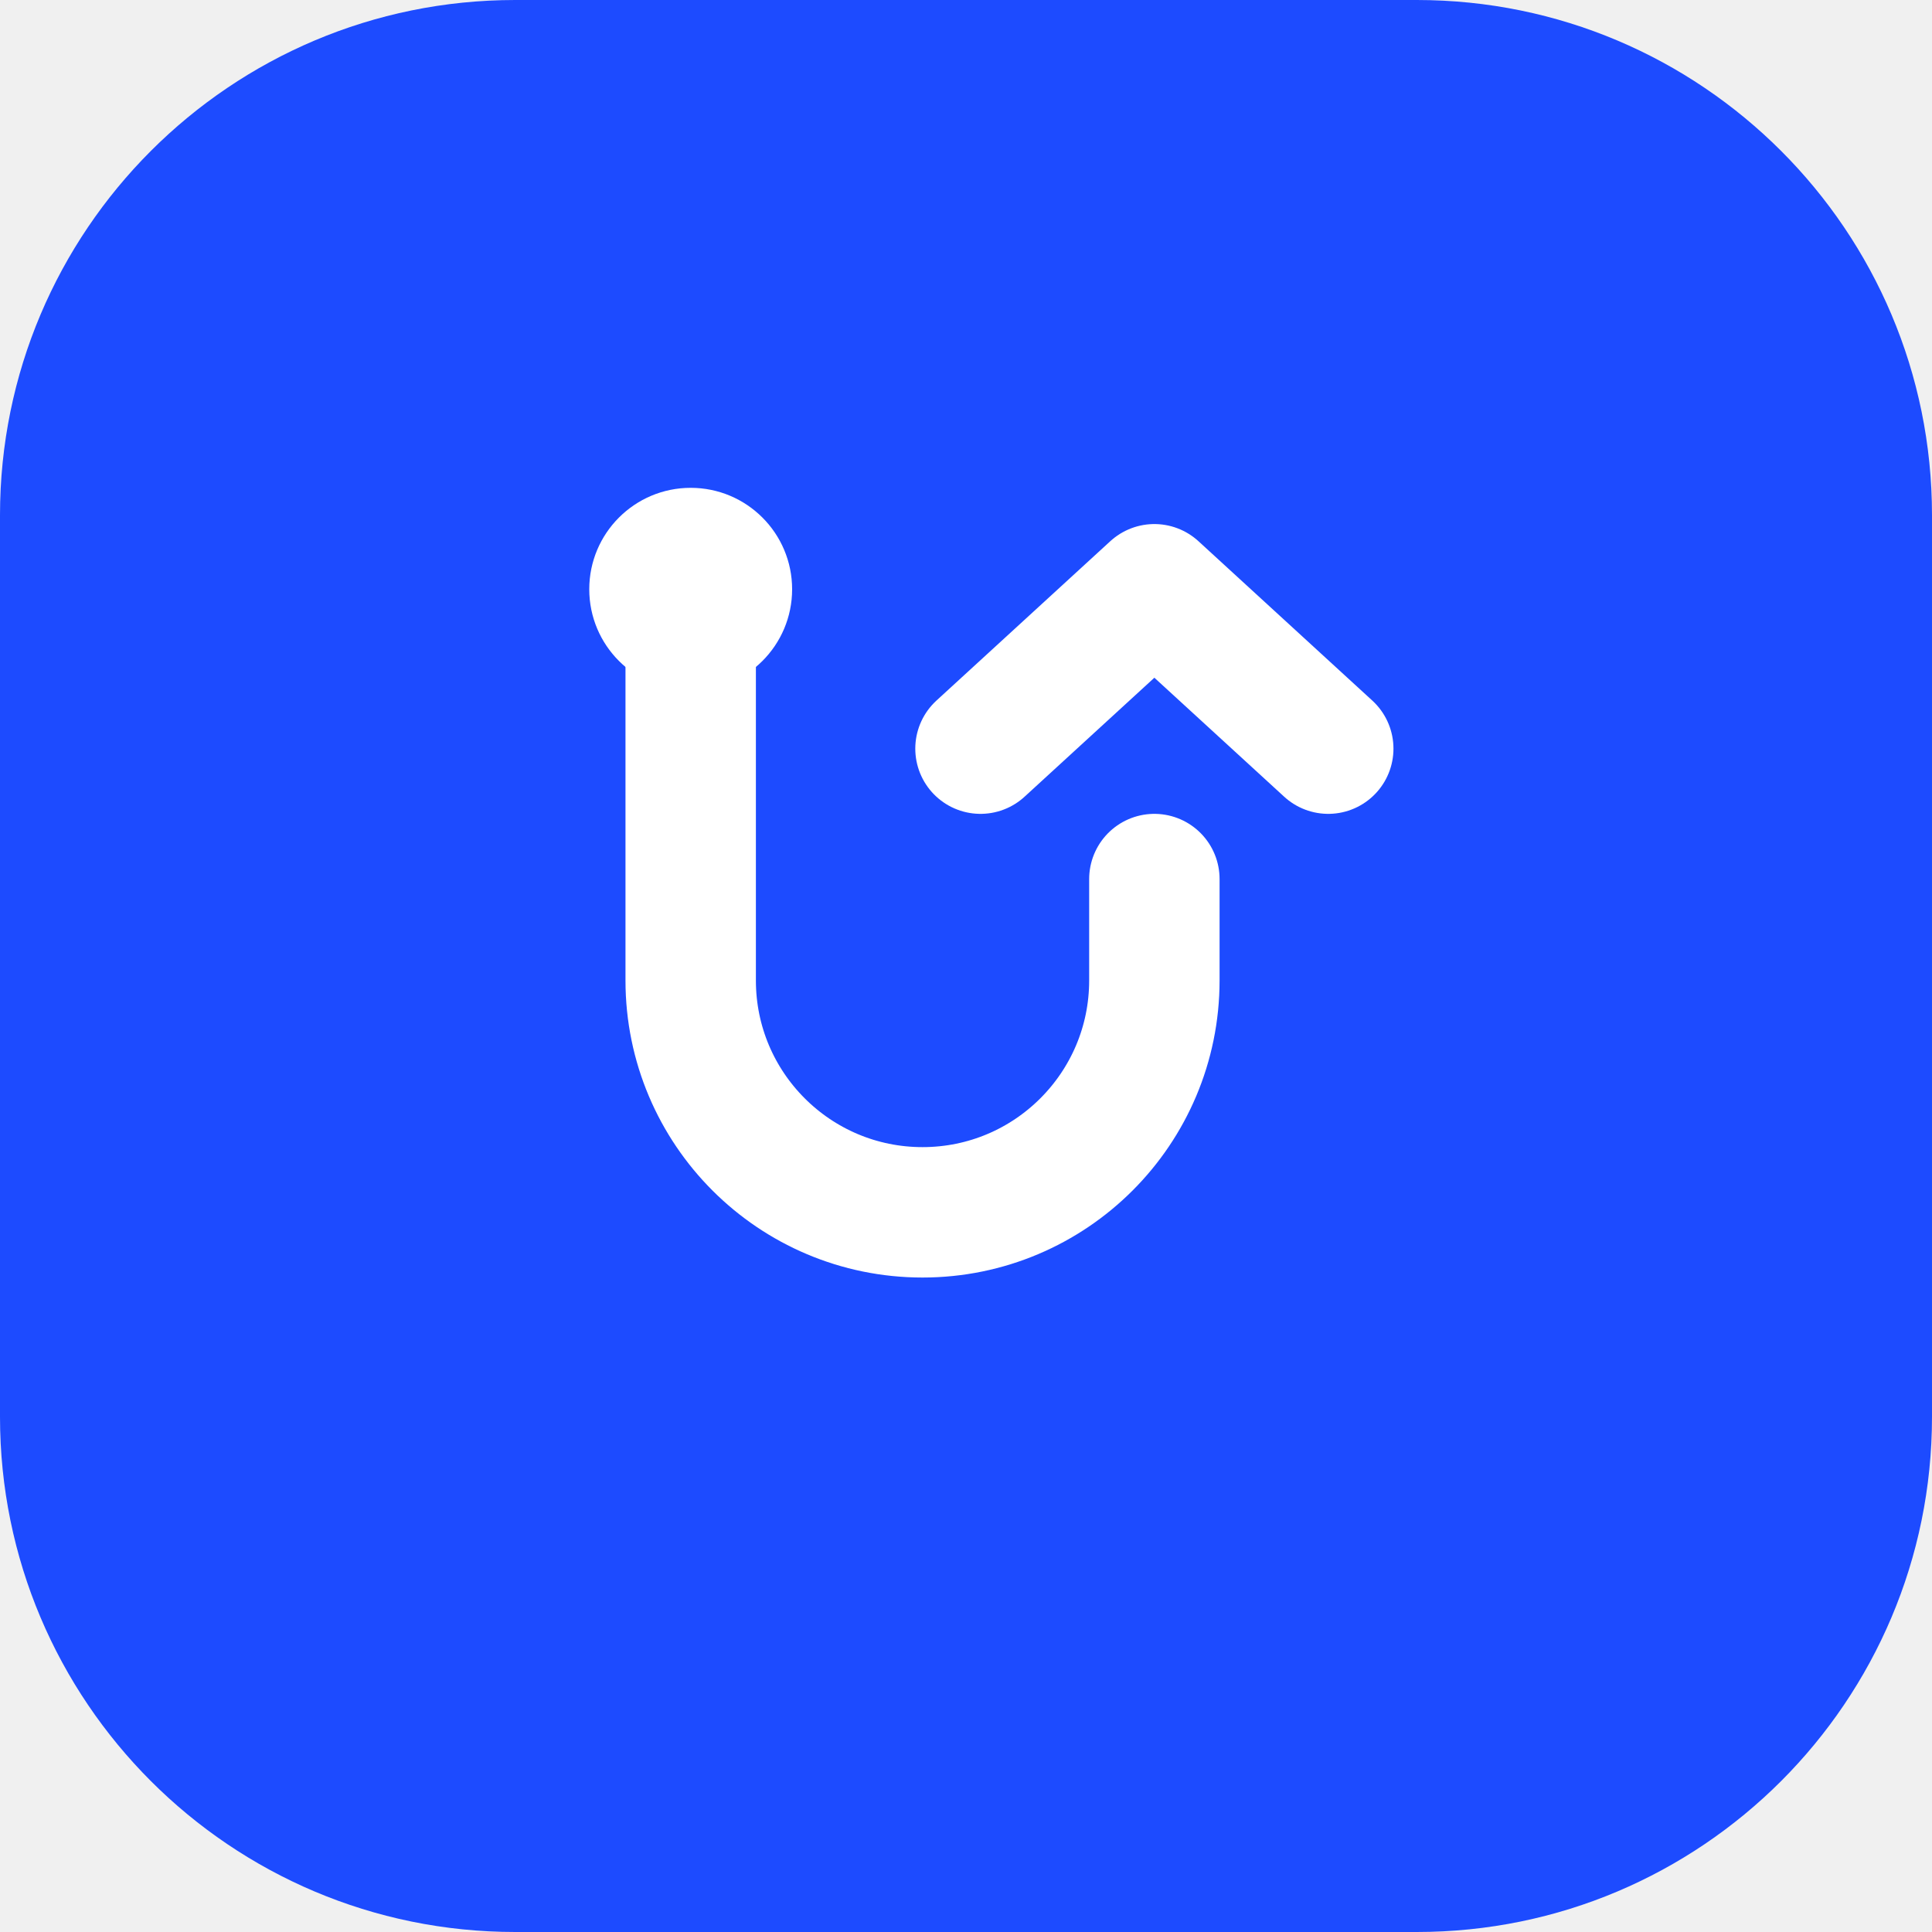
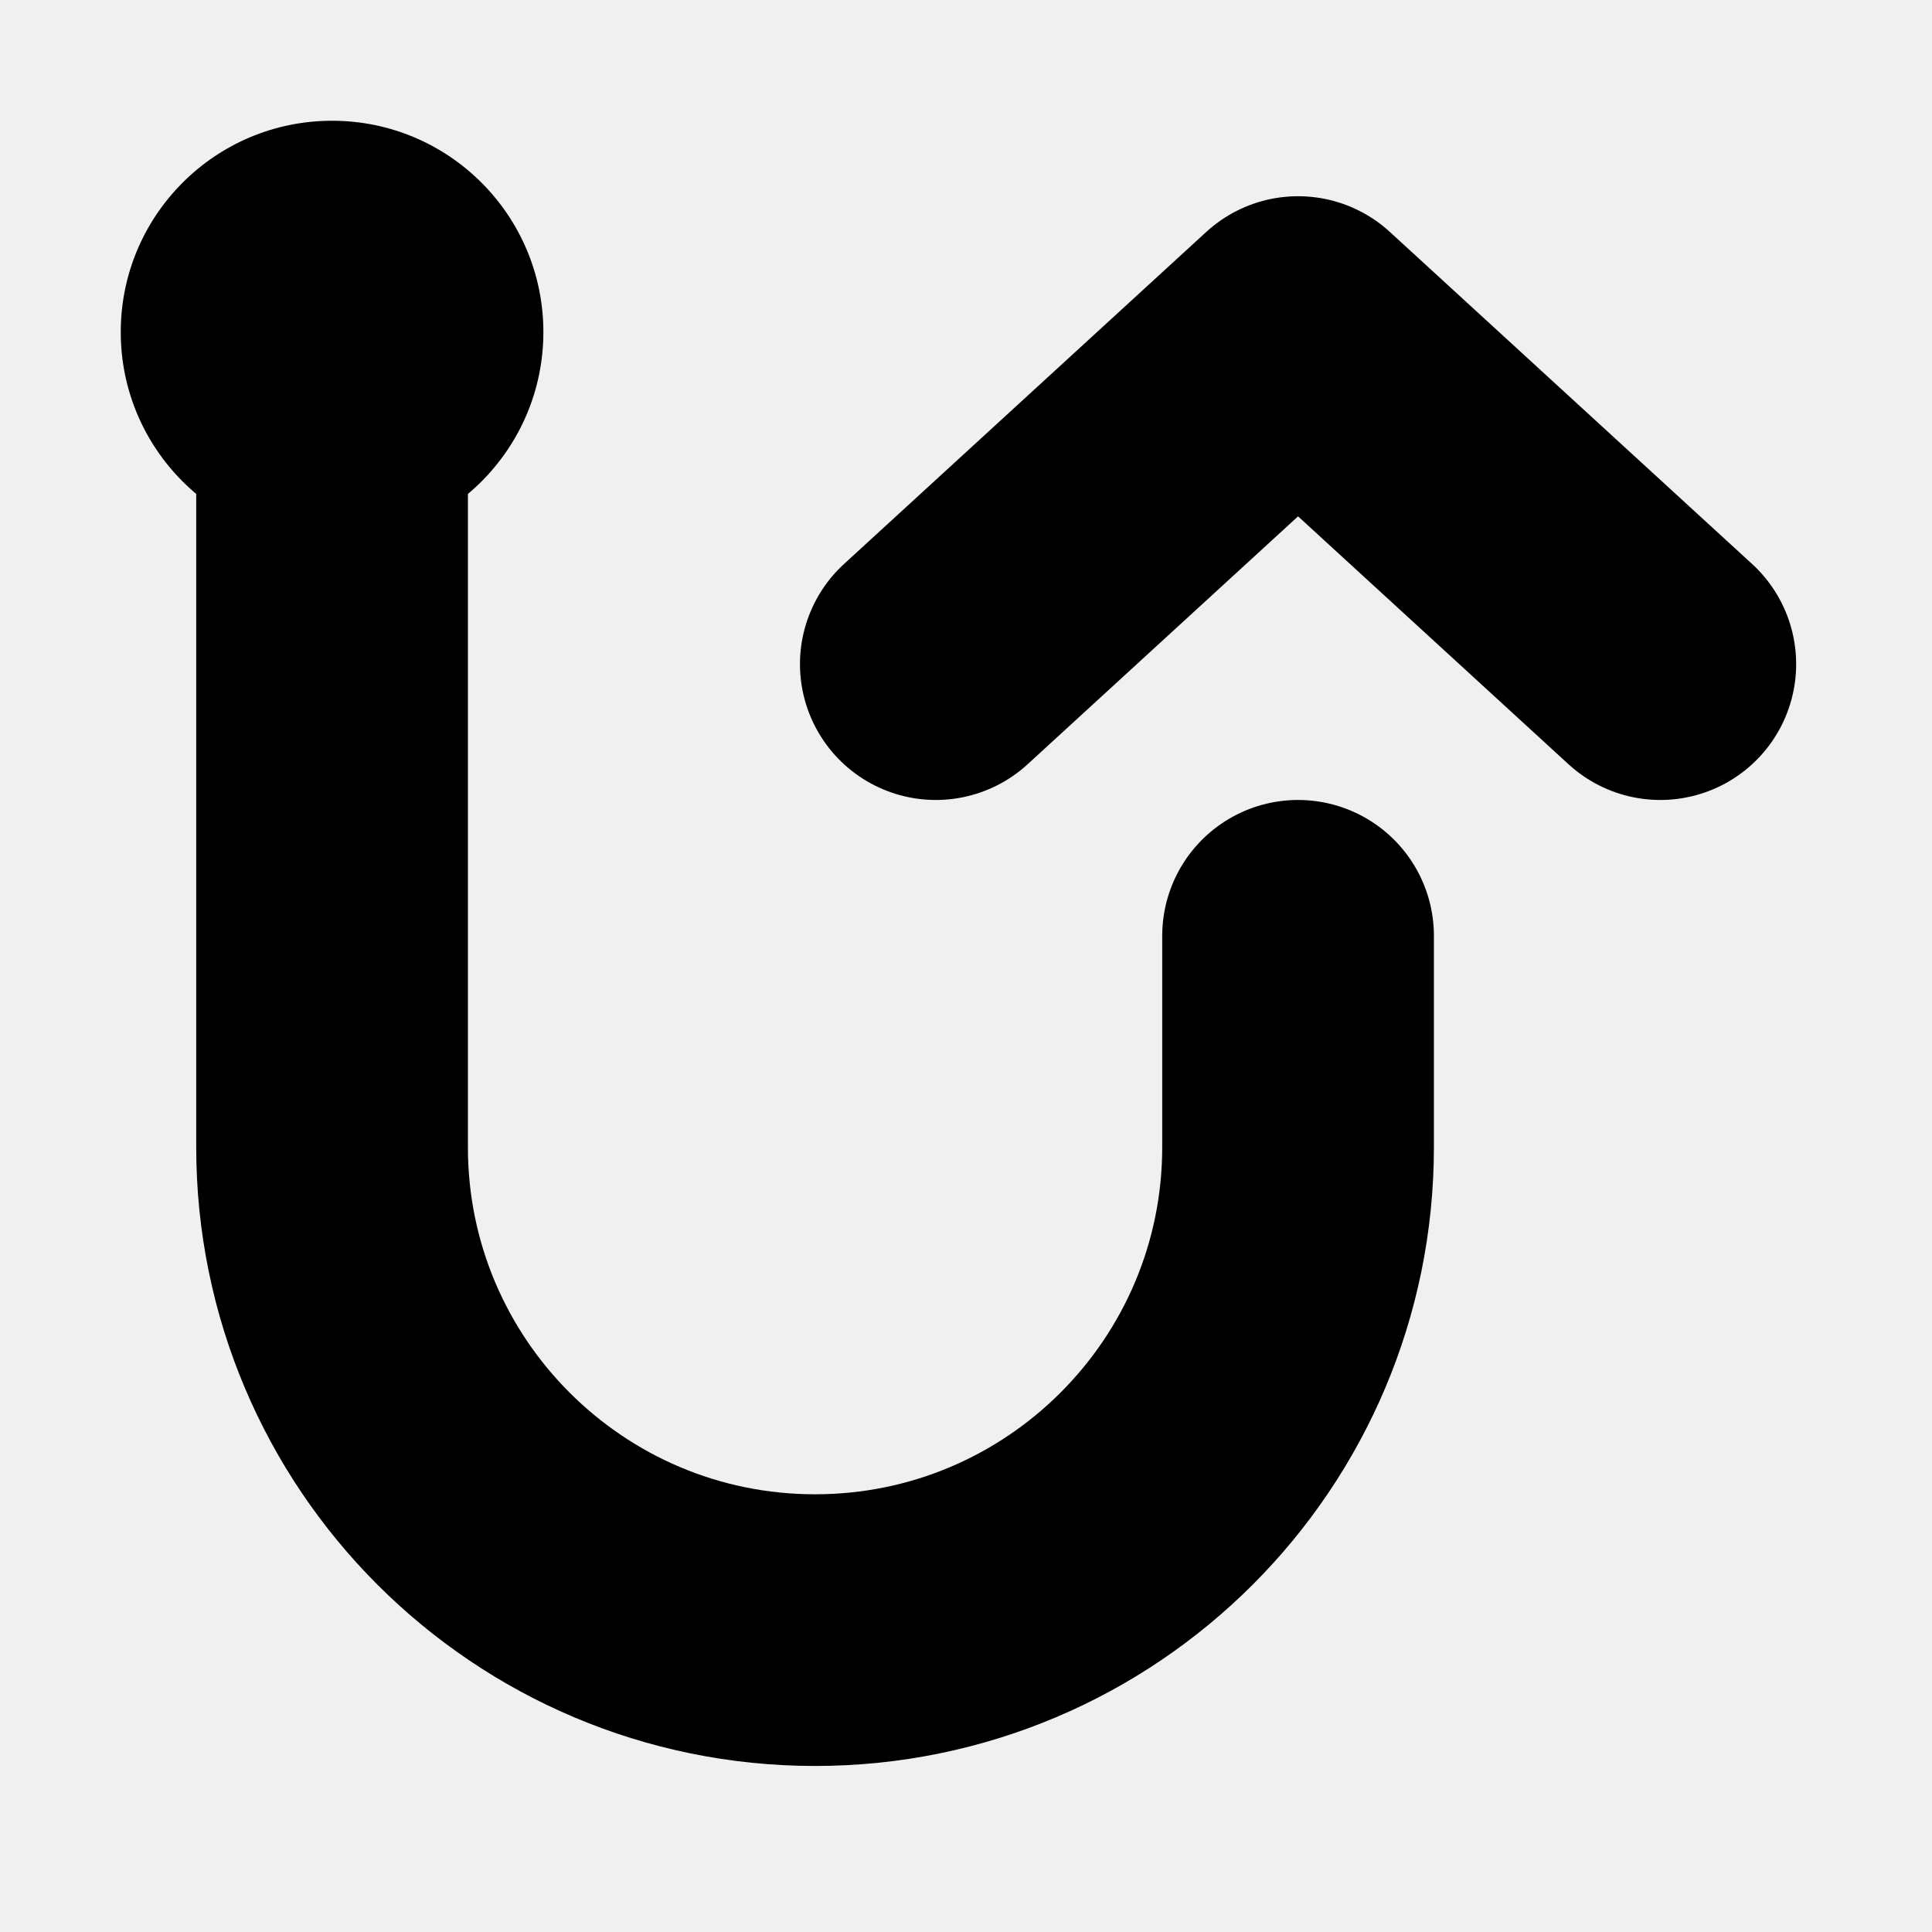
- <svg xmlns="http://www.w3.org/2000/svg" width="30" height="30" viewBox="0 0 30 30">
-   <rect width="30" height="30" rx="8" fill="#1D4BFF" />
-   <g transform="translate(6 6) scale(0.9)" fill="none" stroke="#FFFFFF" stroke-width="2.25" stroke-linecap="round" stroke-linejoin="round">
+ <svg xmlns="http://www.w3.org/2000/svg" width="32" height="32" viewBox="2.5 0.75 16 16">
+   <style>.m{stroke:#000;fill:none}.d{fill:#000}@media (prefers-color-scheme:dark){.m{stroke:#fff}.d{fill:#fff}}</style>
+   <g class="m" stroke-width="2.25" stroke-linecap="round" stroke-linejoin="round">
    <path d="M5.25 3.5v6.75a4 4 0 0 0 8 0V8.5" />
    <path d="M10.25 6.25l3-2.75 3 2.75" />
-     <circle cx="5.25" cy="3.5" r="1.75" fill="#FFFFFF" stroke="none" />
  </g>
+   <circle class="d" cx="5.25" cy="3.5" r="1.75" />
</svg>
